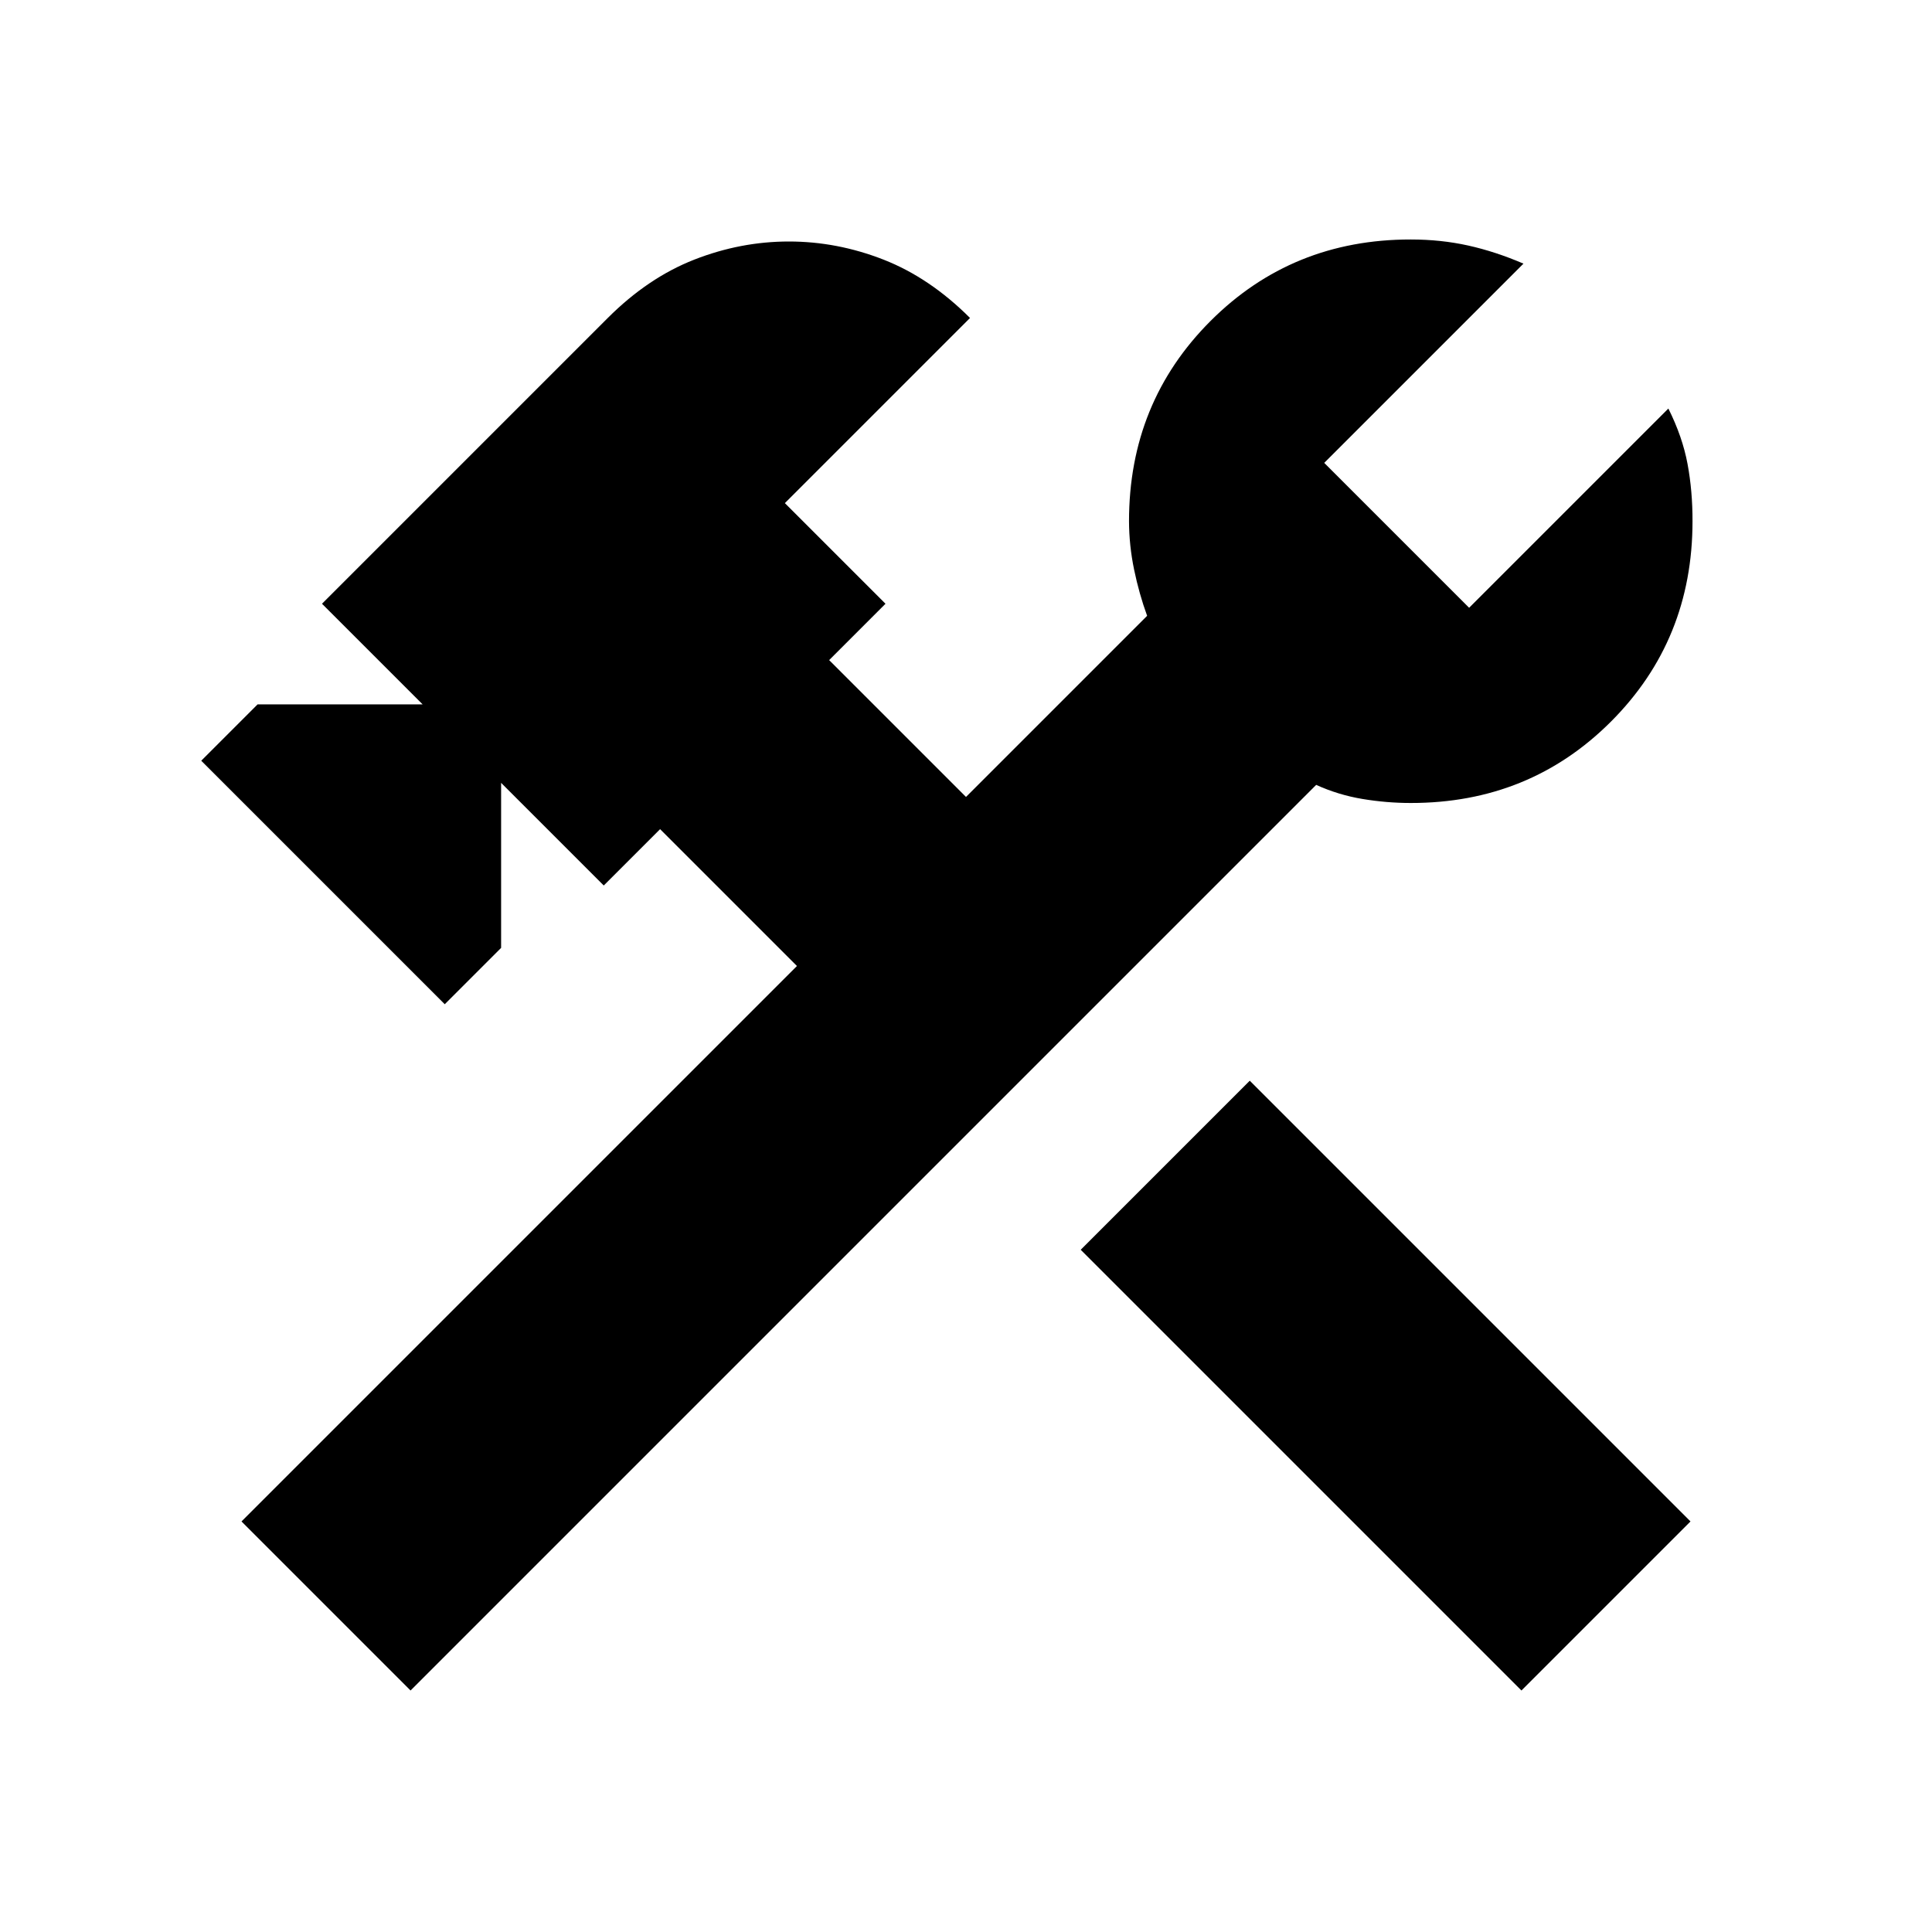
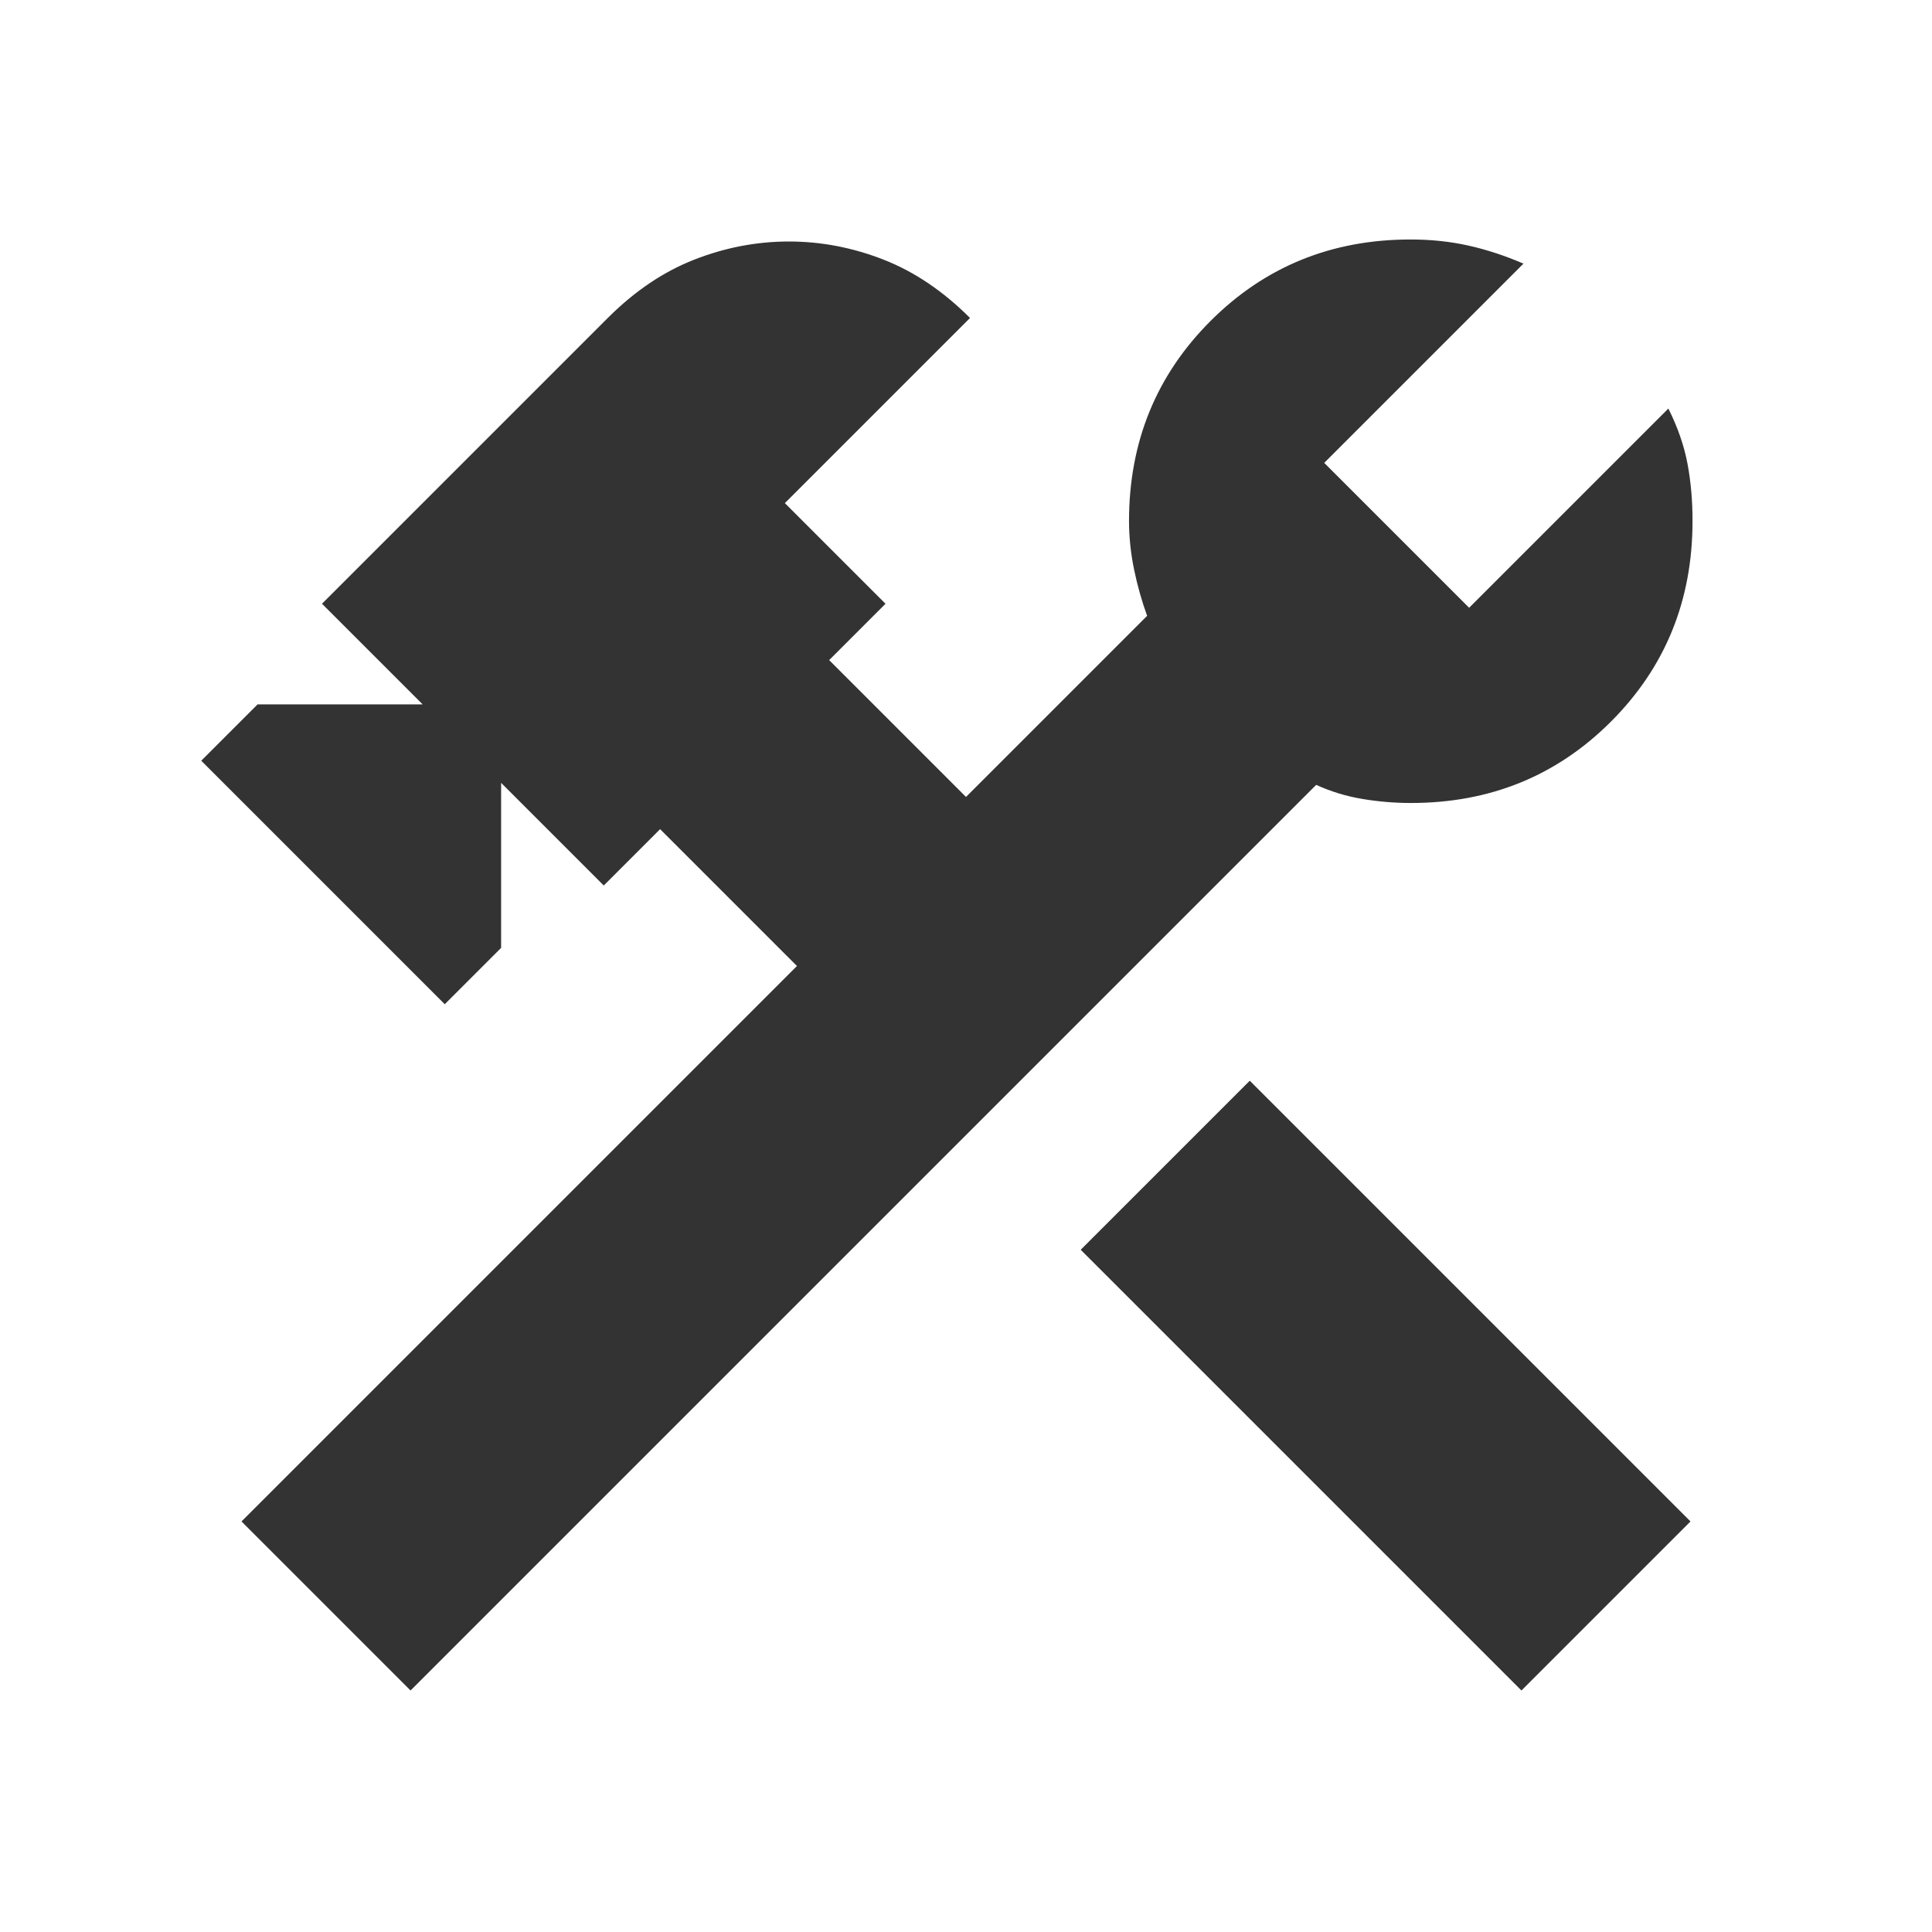
<svg xmlns="http://www.w3.org/2000/svg" width="36" height="36" viewBox="0 0 24 24">
-   <path fill="black" d="m18.9 21l-5.475-5.475l2.1-2.1L21 18.9zM5.1 21L3 18.9L9.9 12l-1.7-1.7l-.7.7l-1.275-1.275v2.05l-.7.7L2.5 9.45l.7-.7h2.05L4 7.5l3.55-3.55q.5-.5 1.075-.725T9.8 3t1.175.225t1.075.725l-2.3 2.3L11 7.5l-.7.7L12 9.9l2.25-2.25q-.1-.275-.162-.575t-.063-.6q0-1.475 1.013-2.488t2.487-1.012q.375 0 .713.075t.687.225L16.45 5.75l1.8 1.8l2.475-2.475q.175.35.238.687t.062.713q0 1.475-1.012 2.488t-2.488 1.012q-.3 0-.6-.05t-.575-.175z" />
+   <path fill="#333" d="m18.9 21l-5.475-5.475l2.1-2.1L21 18.9zM5.1 21L3 18.9L9.9 12l-1.7-1.7l-.7.7l-1.275-1.275v2.05l-.7.7L2.5 9.45l.7-.7h2.05L4 7.5l3.55-3.55q.5-.5 1.075-.725T9.8 3t1.175.225t1.075.725l-2.3 2.3L11 7.5l-.7.7L12 9.9l2.25-2.25q-.1-.275-.162-.575t-.063-.6q0-1.475 1.013-2.488t2.487-1.012q.375 0 .713.075t.687.225L16.45 5.75l1.8 1.8l2.475-2.475q.175.35.238.687t.062.713q0 1.475-1.012 2.488t-2.488 1.012q-.3 0-.6-.05t-.575-.175z" />
</svg>
